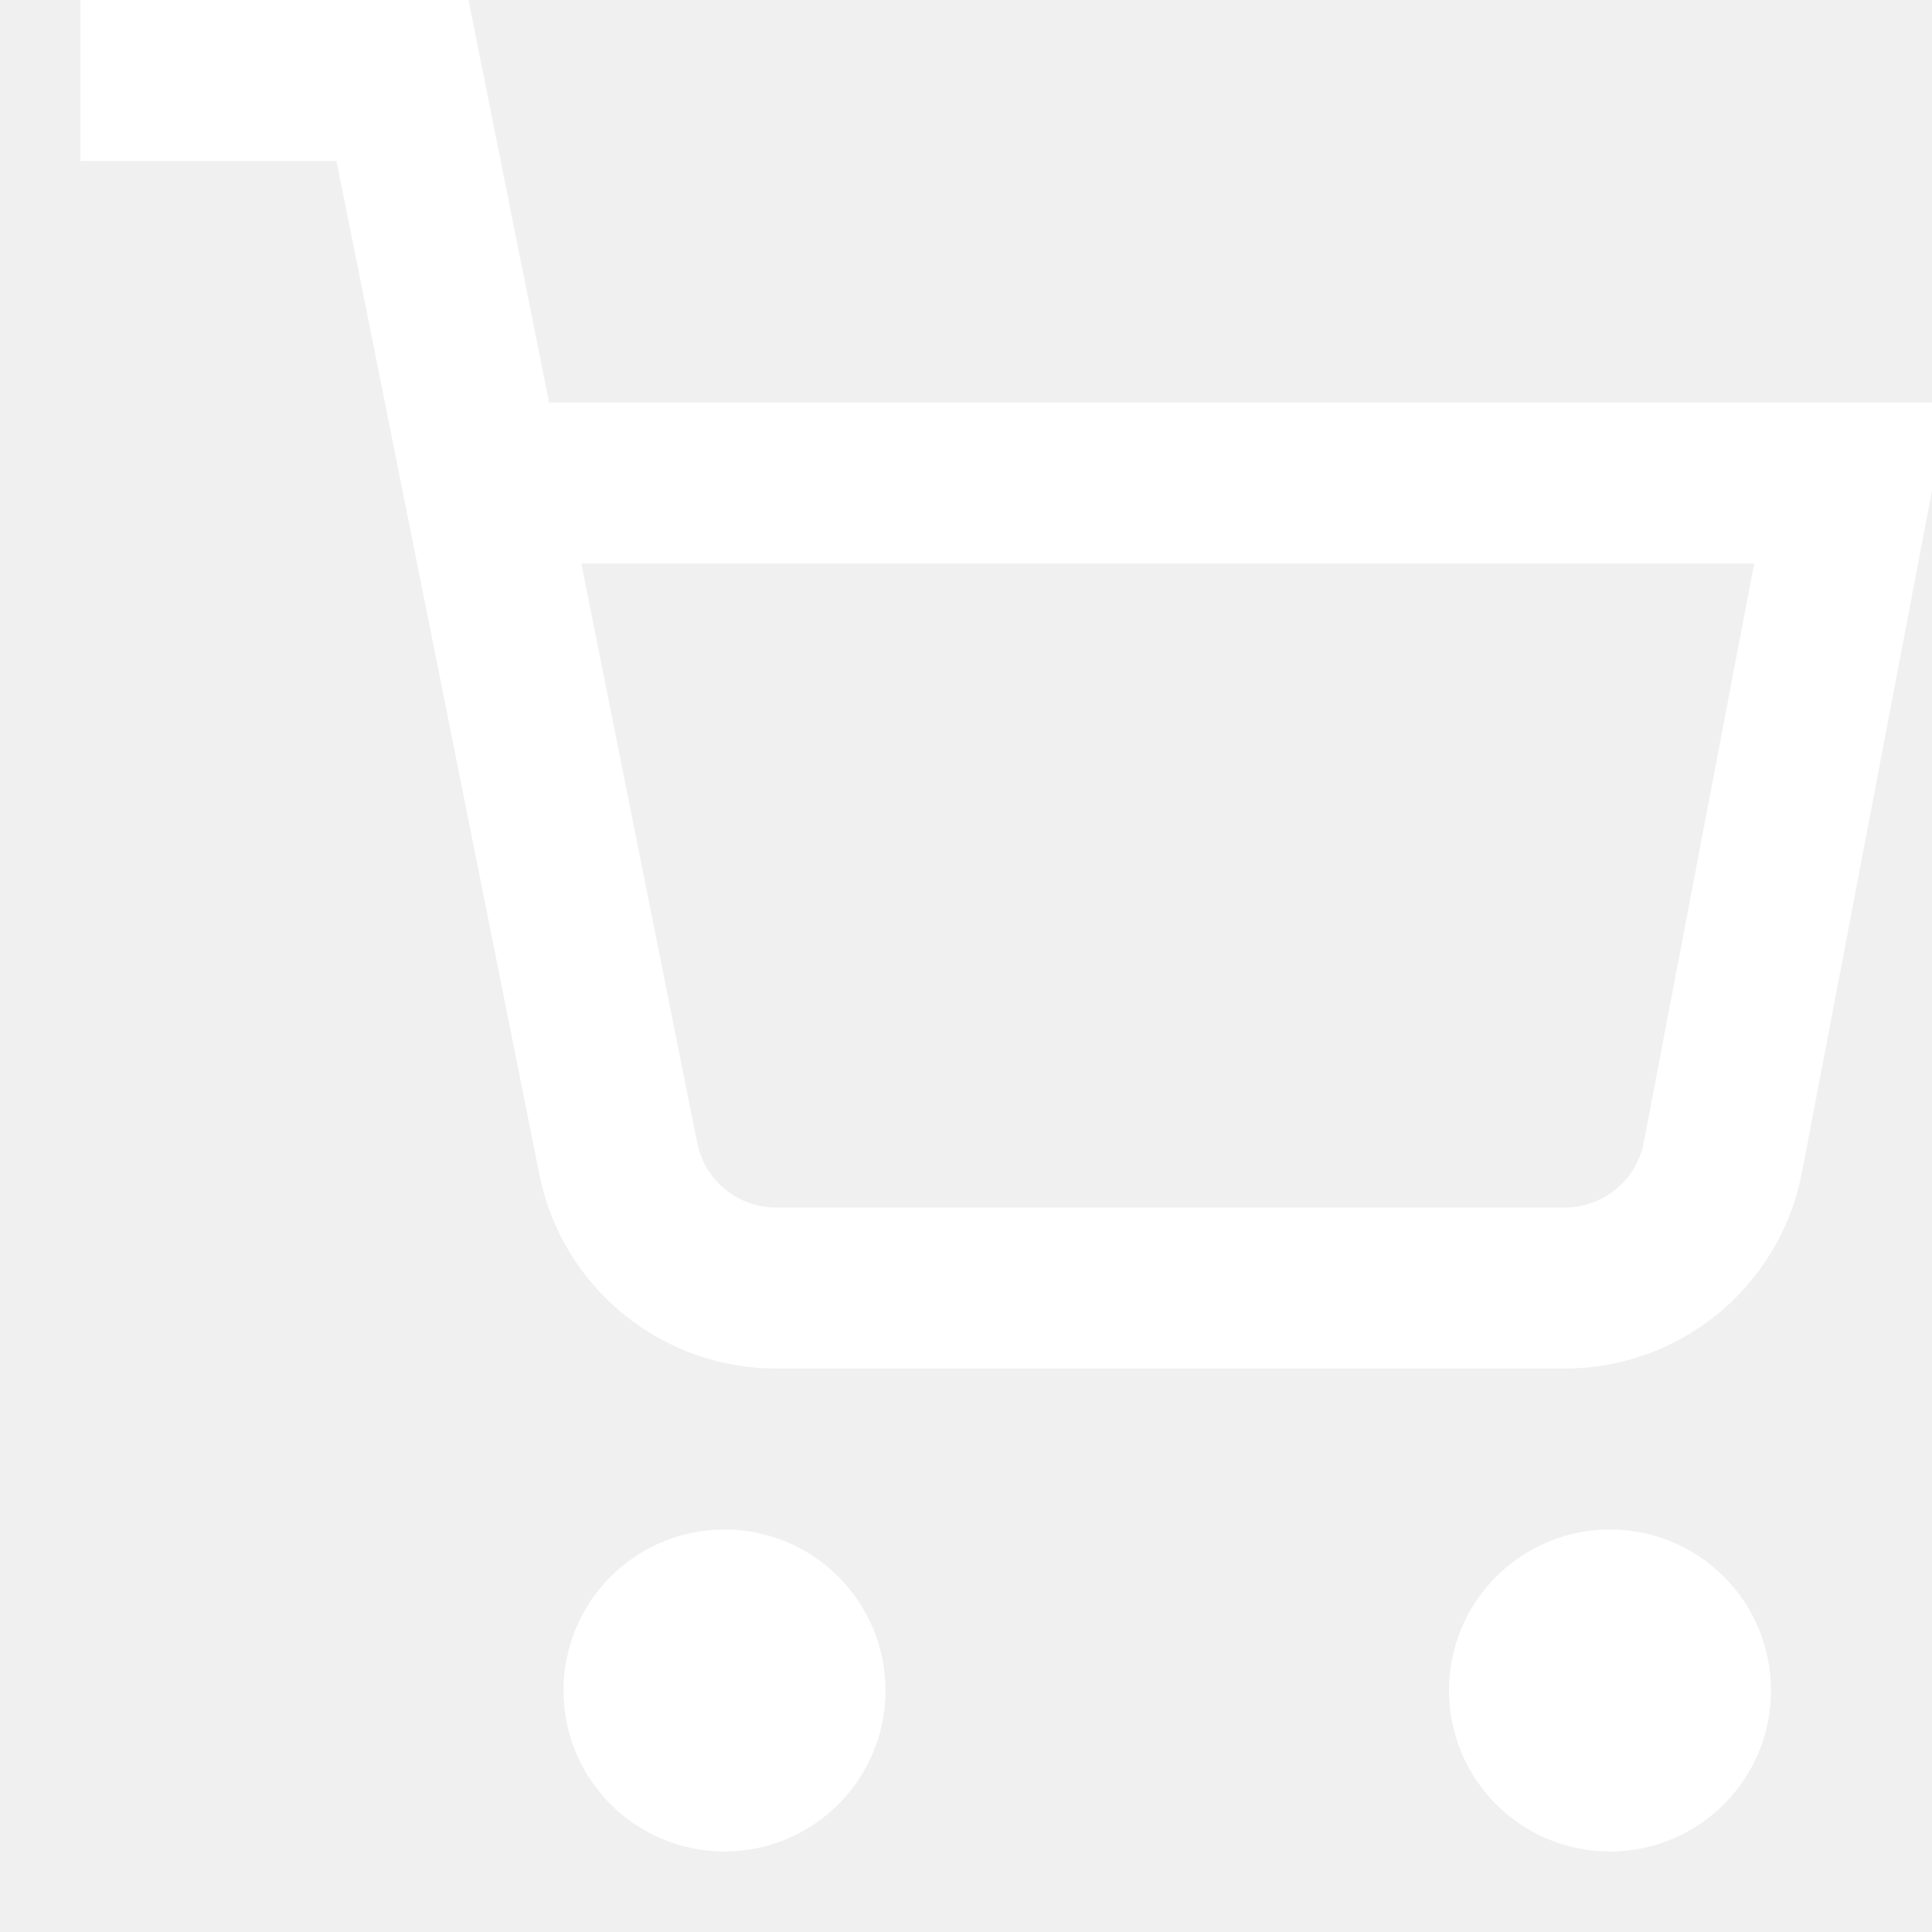
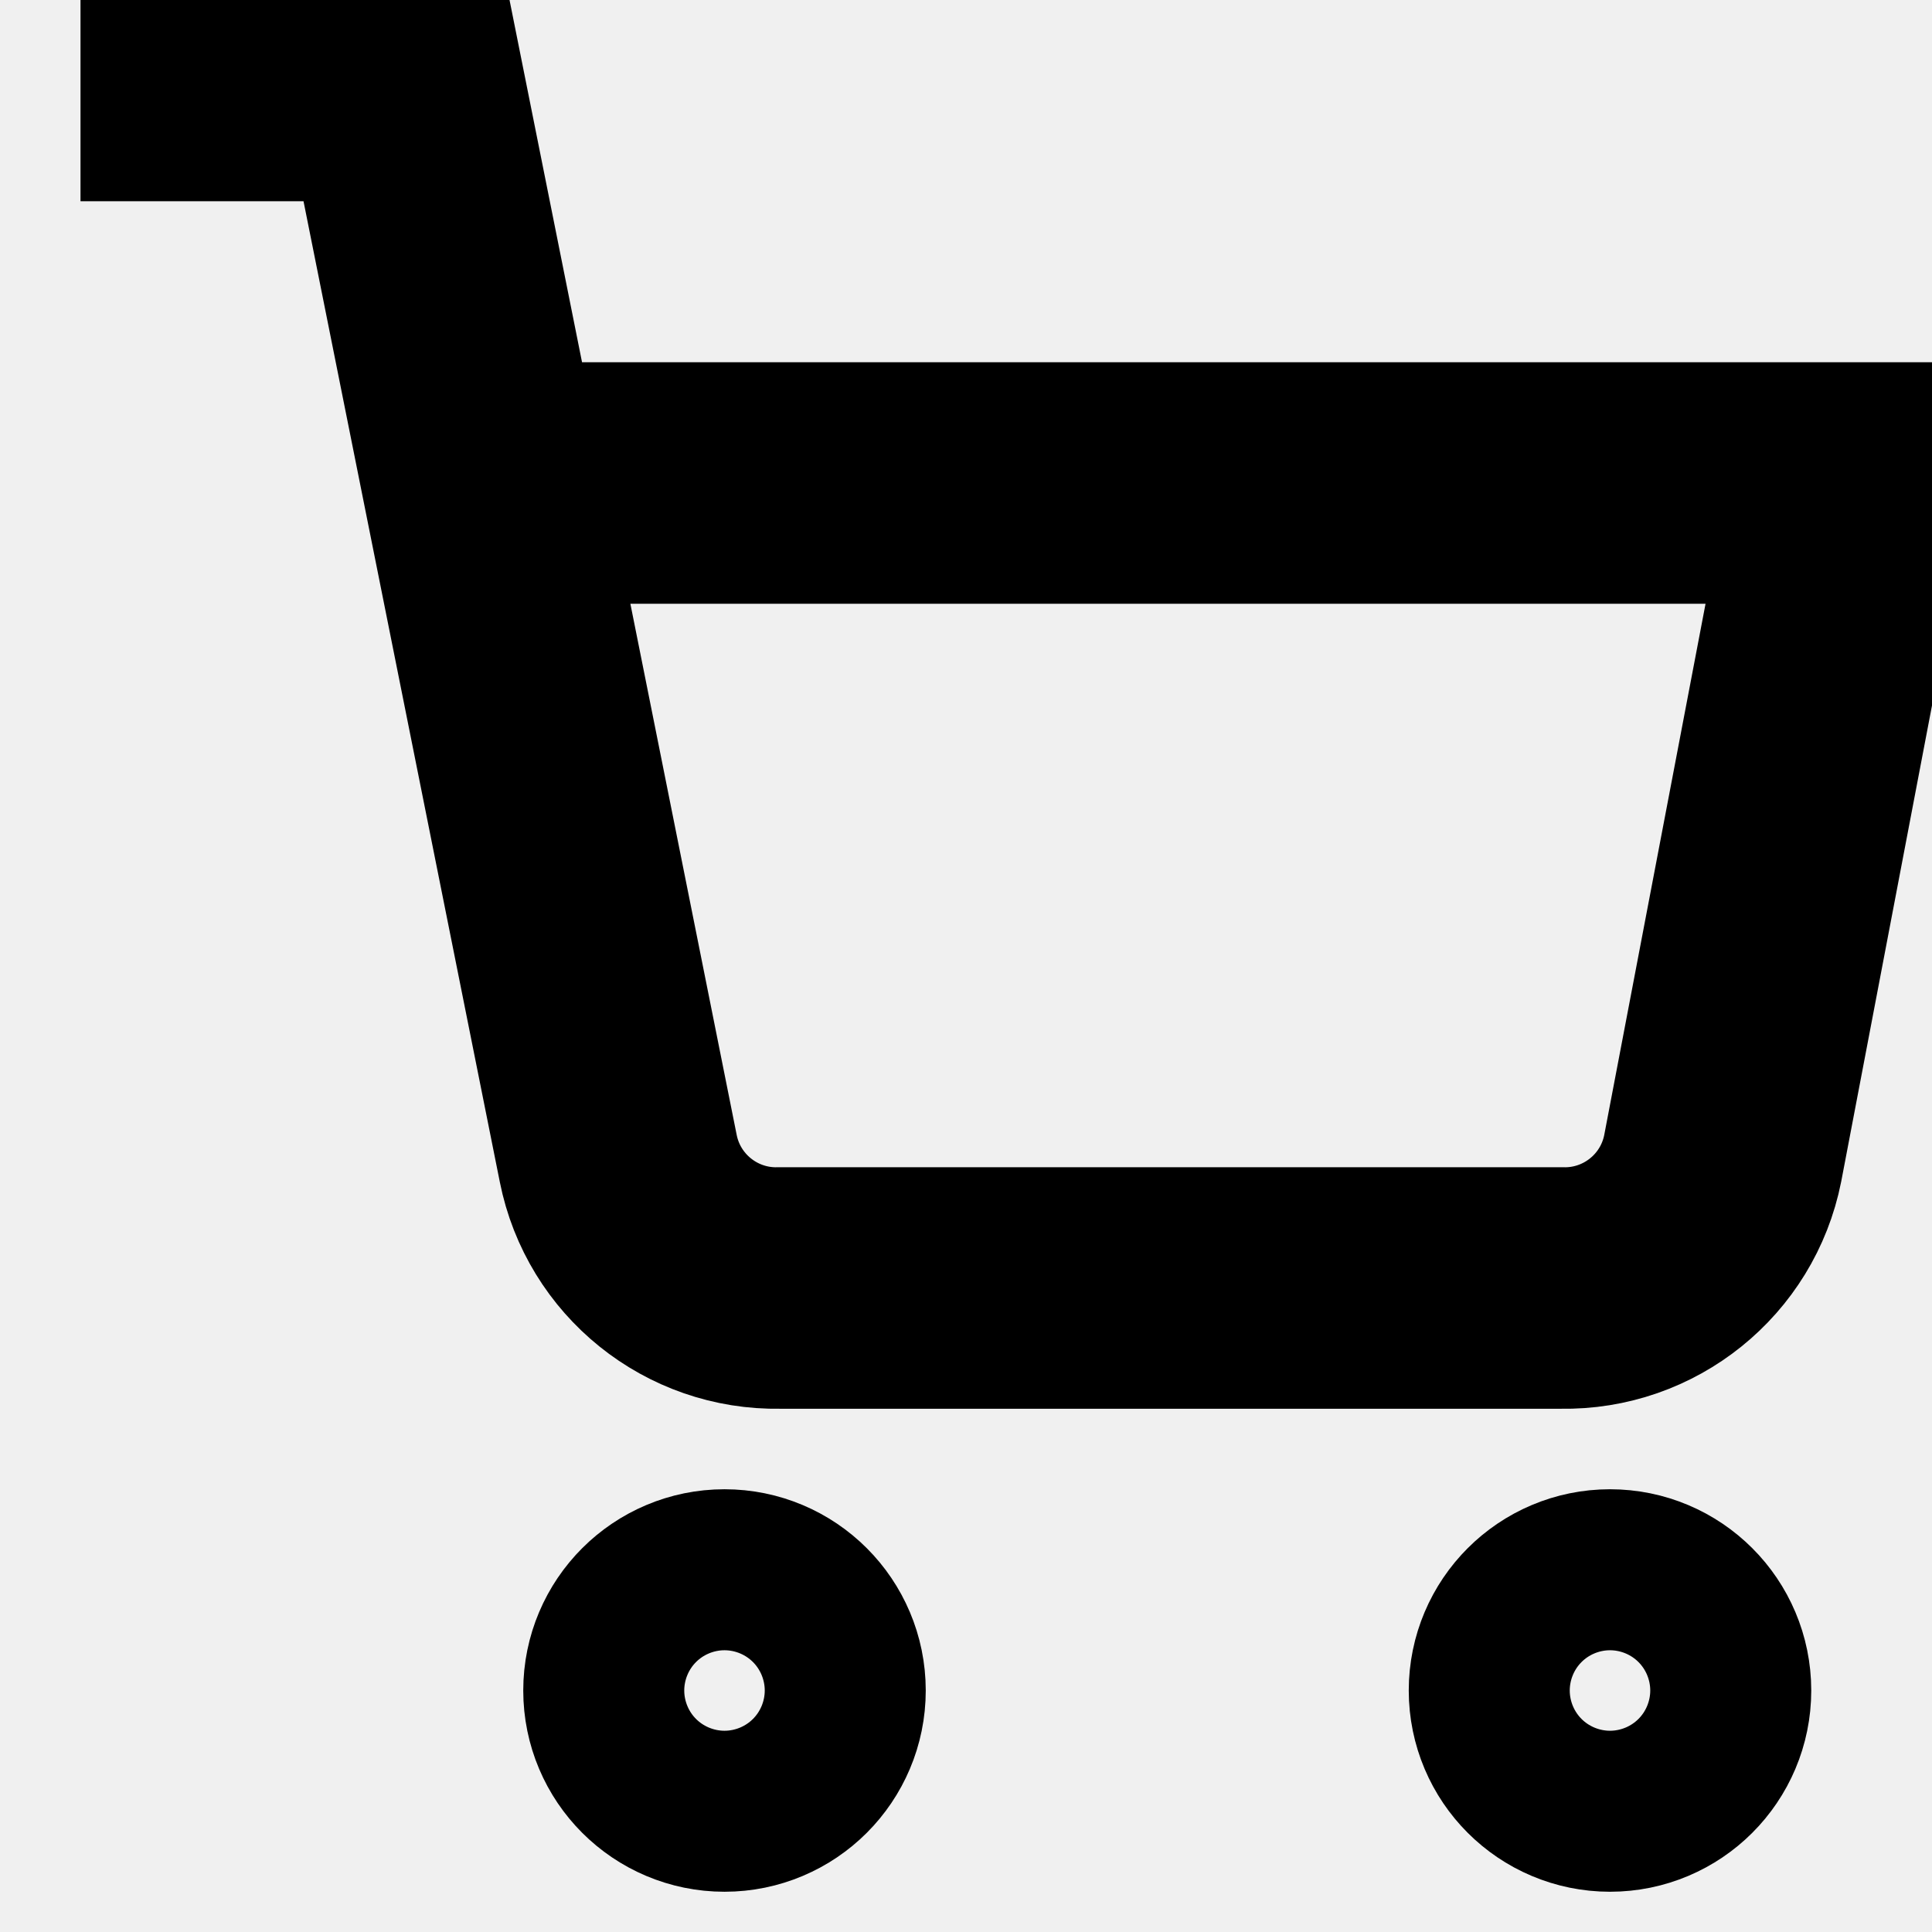
- <svg xmlns="http://www.w3.org/2000/svg" width="60" height="60" viewBox="0 0 24 24" fill="none" stroke="white" stroke-width="2" class="feather feather-shopping-cart">
+ <svg xmlns="http://www.w3.org/2000/svg" width="60" height="60" viewBox="0 0 24 24" fill="none" stroke="currentColor" stroke-width="3" class="feather feather-shopping-cart">
  <circle cx="9" cy="21" r="1" />
  <circle cx="20" cy="21" r="1" />
  <path d="M1 1h4l2.68 13.39a2 2 0 0 0 2 1.61h9.72a2 2 0 0 0 2-1.61L23 6H6" />
</svg>
